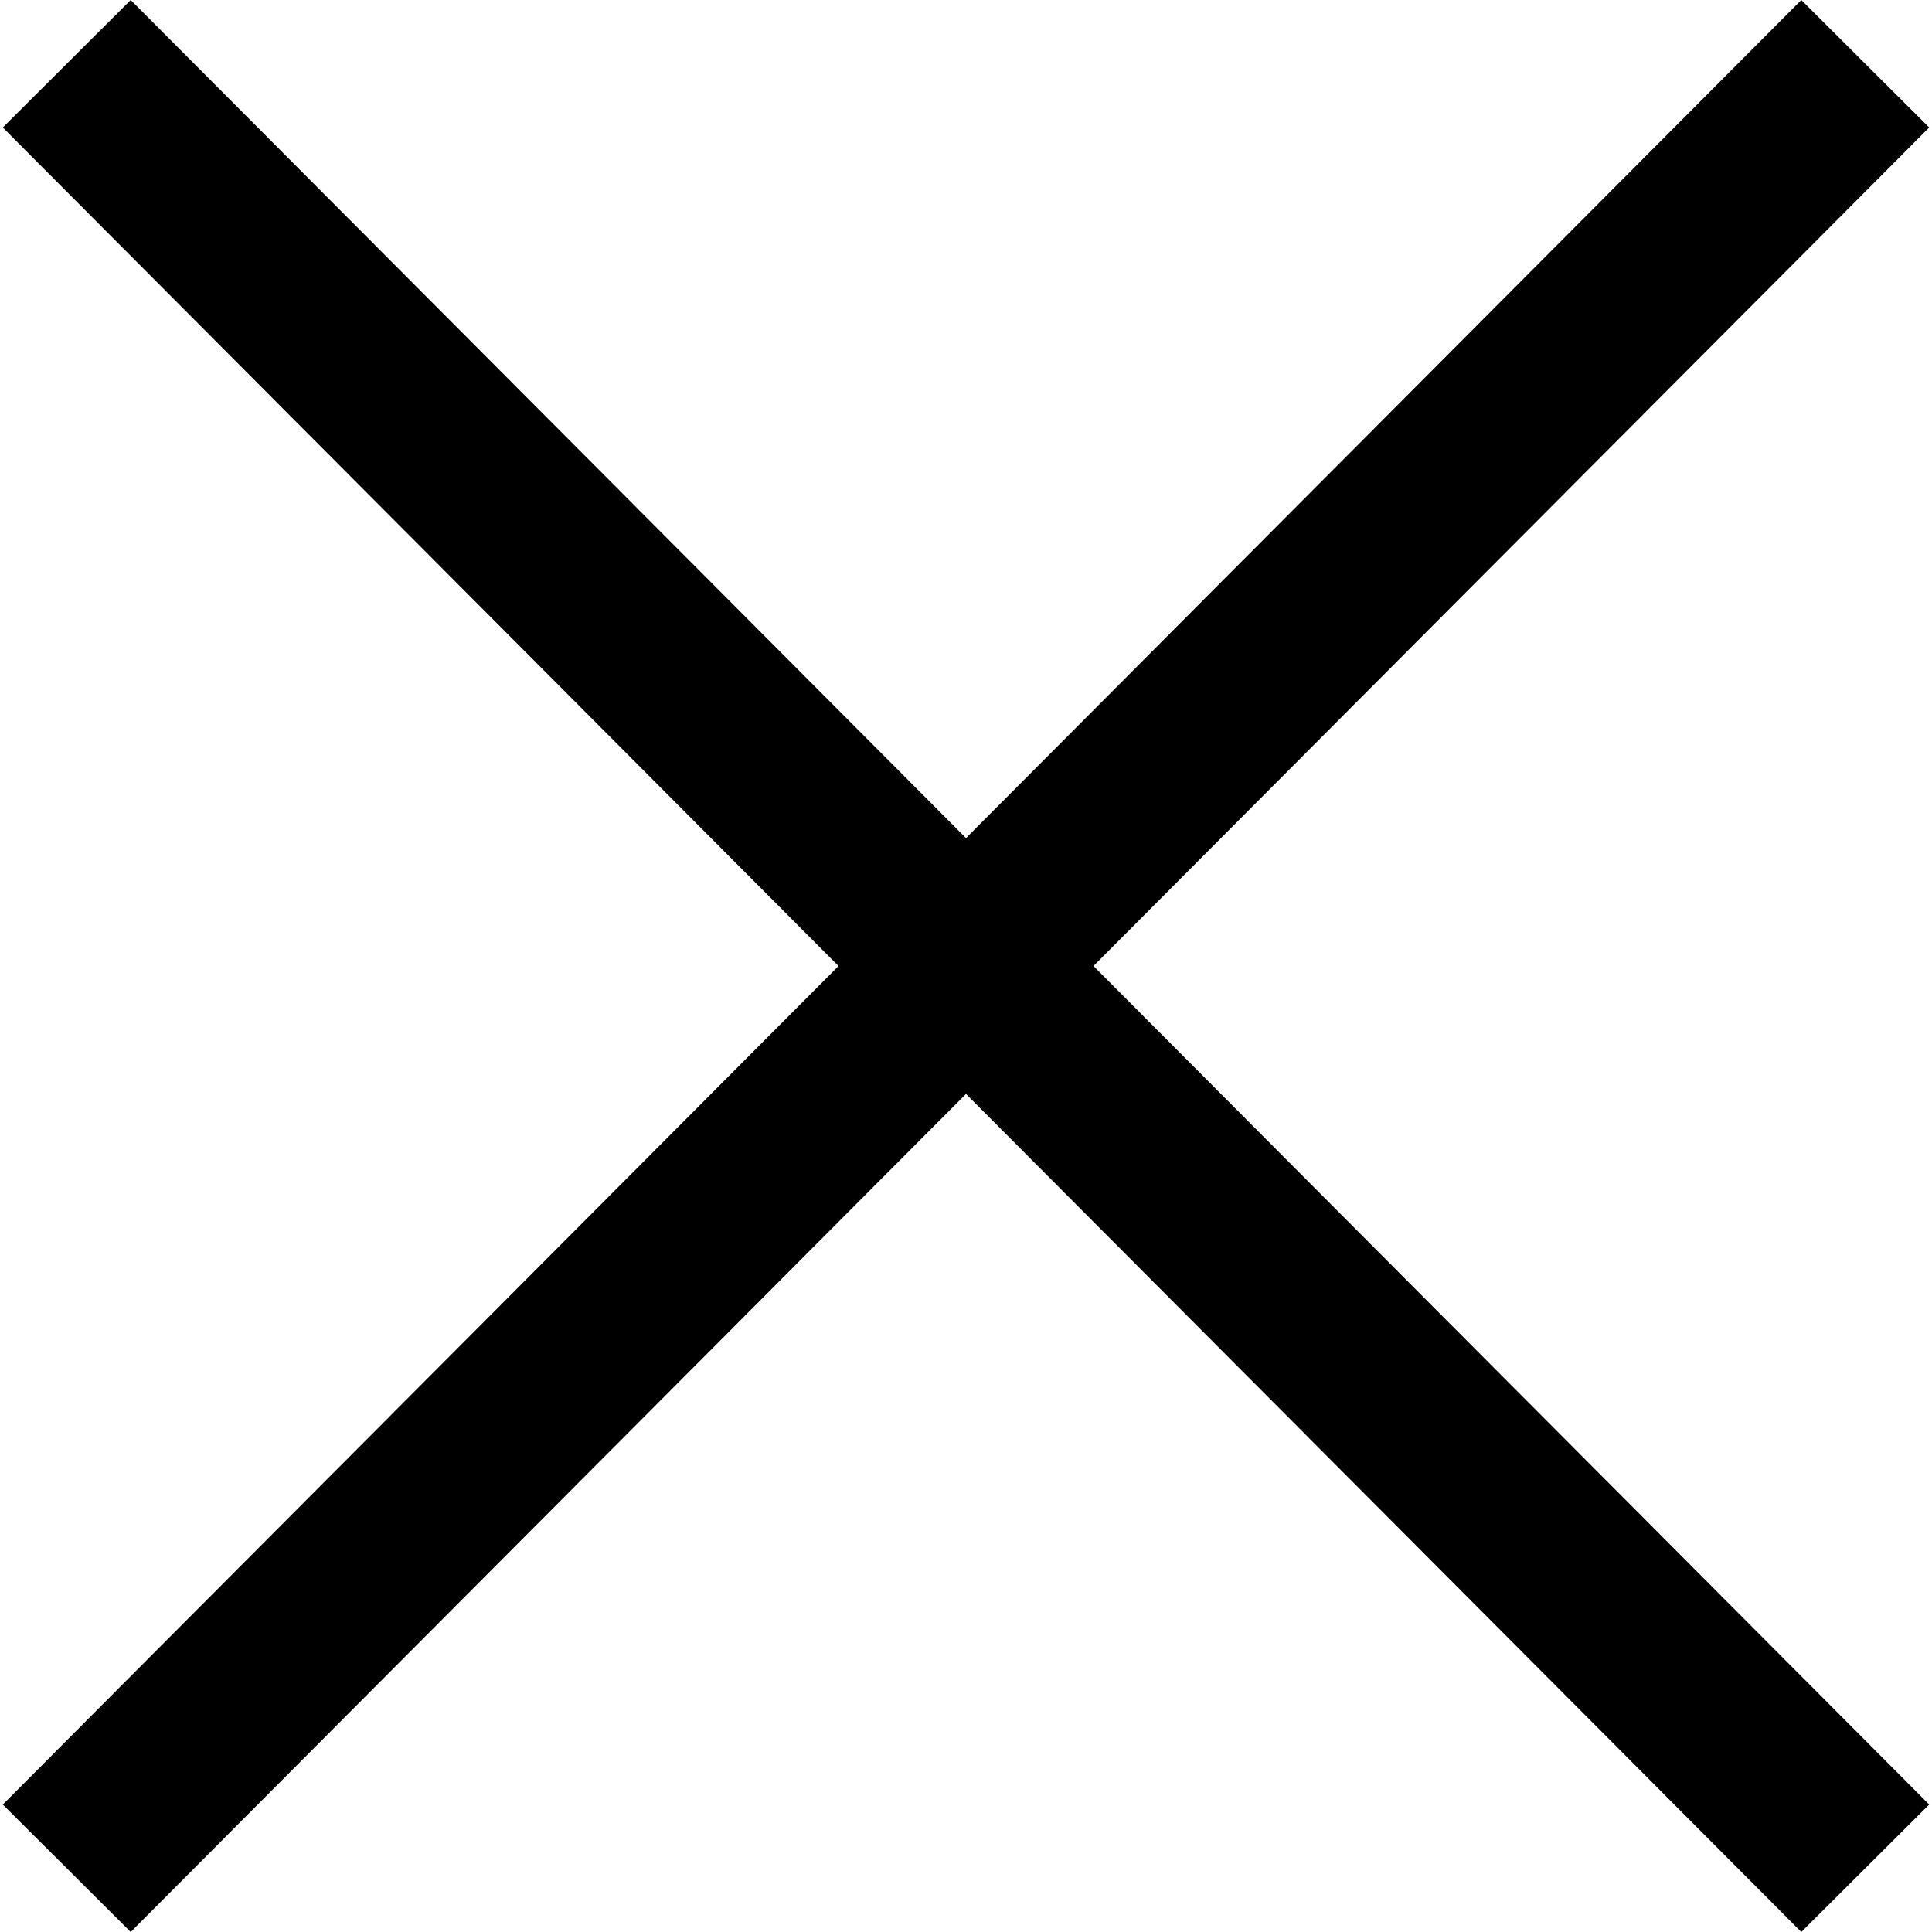
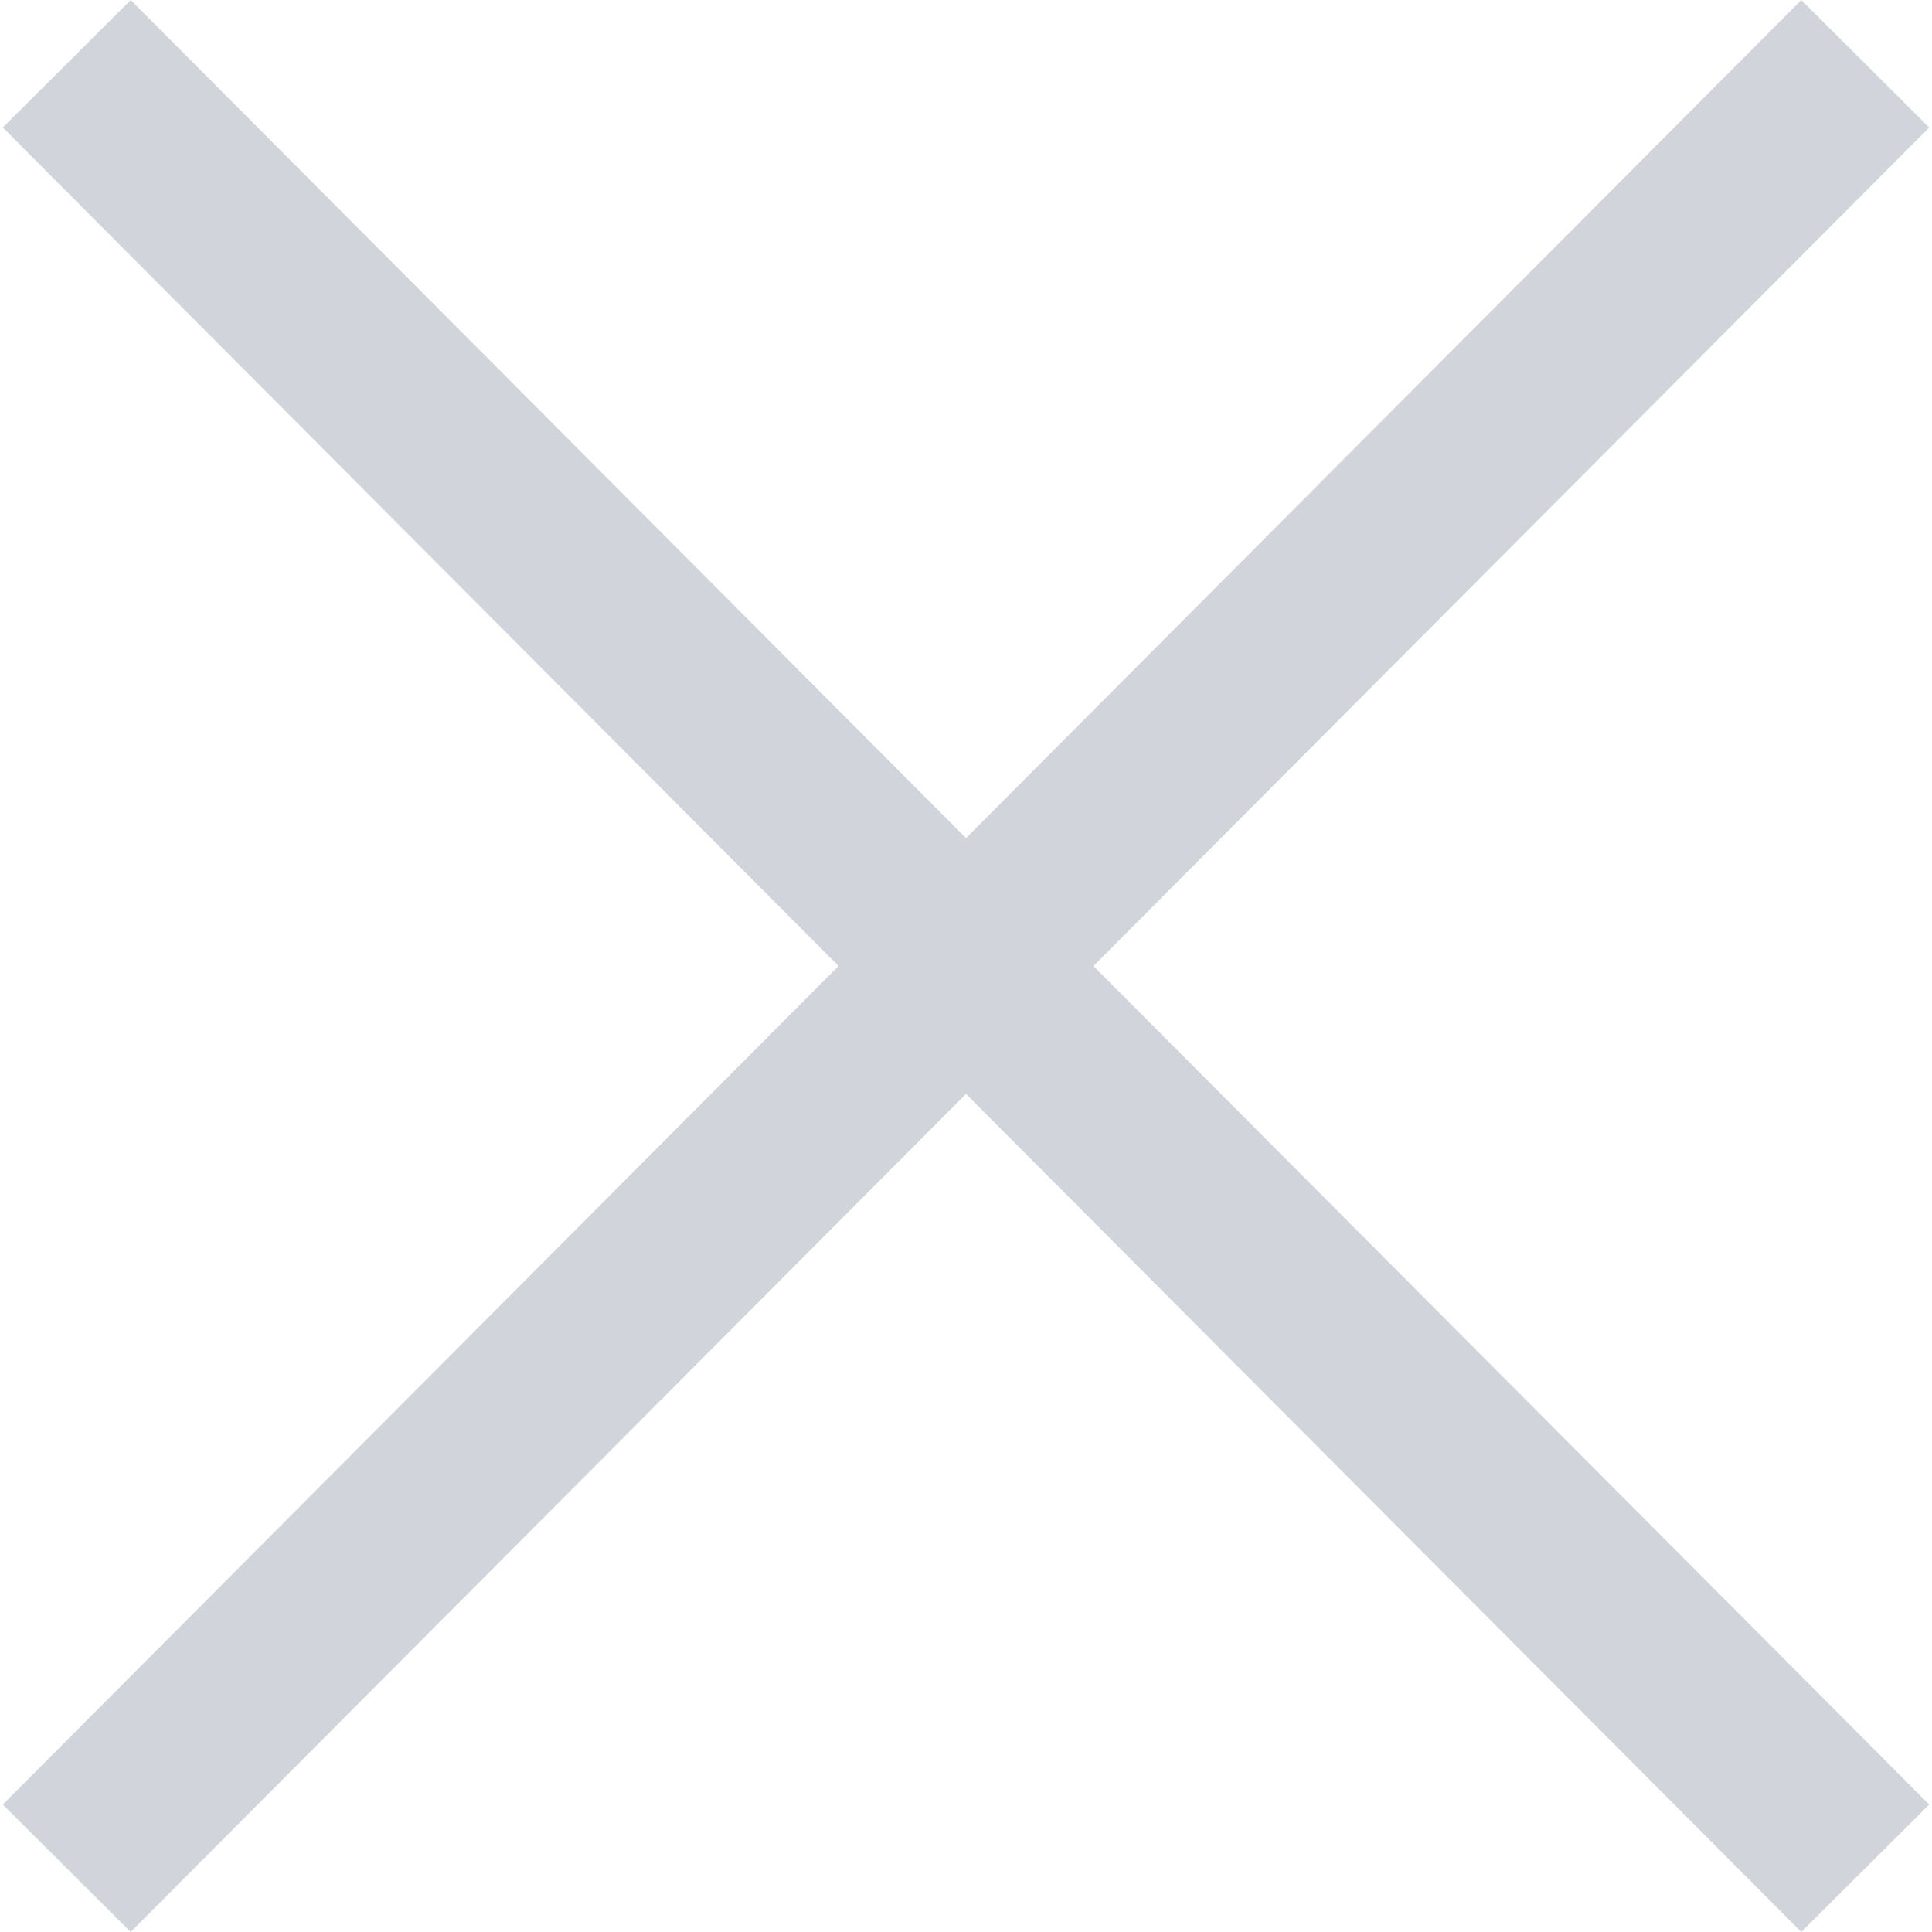
- <svg xmlns="http://www.w3.org/2000/svg" fill="#000000" height="800px" width="800px" version="1.1" id="Capa_1" viewBox="0 0 490 490" xml:space="preserve">
+ <svg xmlns="http://www.w3.org/2000/svg" fill="#d1d5db" height="800px" width="800px" version="1.1" id="Capa_1" viewBox="0 0 490 490" xml:space="preserve">
  <polygon points="456.851,0 245,212.564 33.149,0 0.708,32.337 212.669,245.004 0.708,457.678 33.149,490 245,277.443 456.851,490   489.292,457.678 277.331,245.004 489.292,32.337 " />
</svg>
